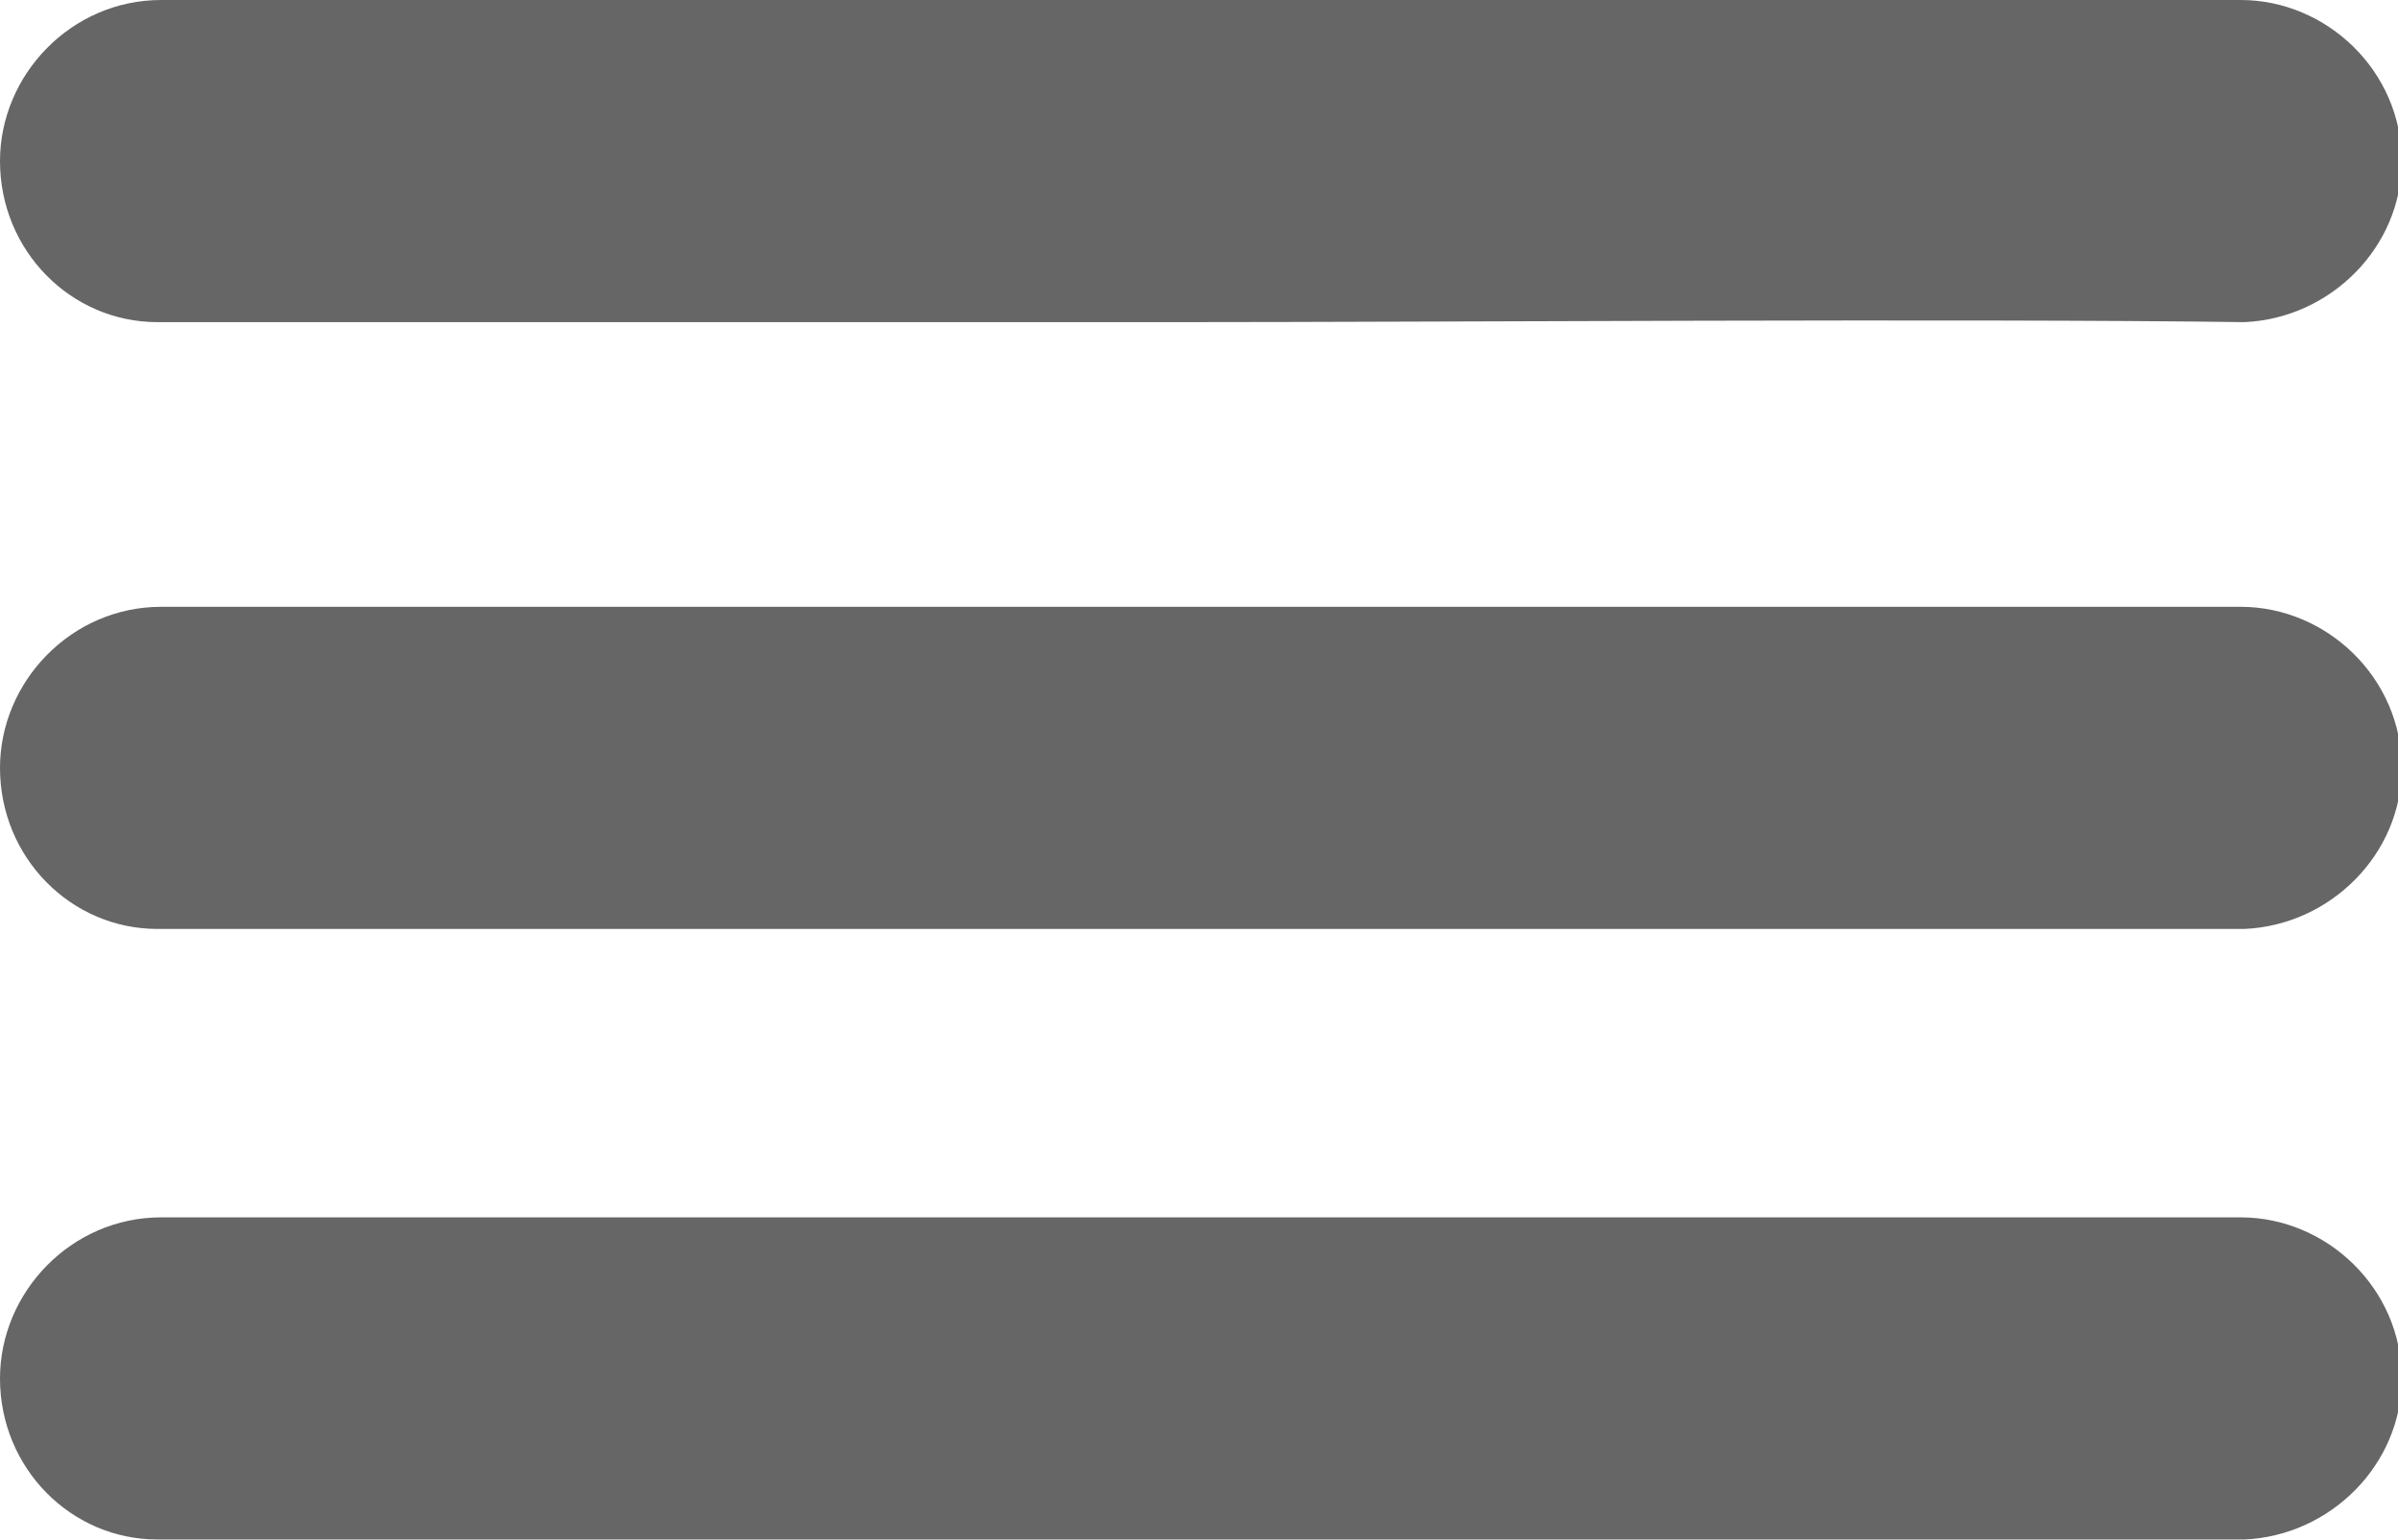
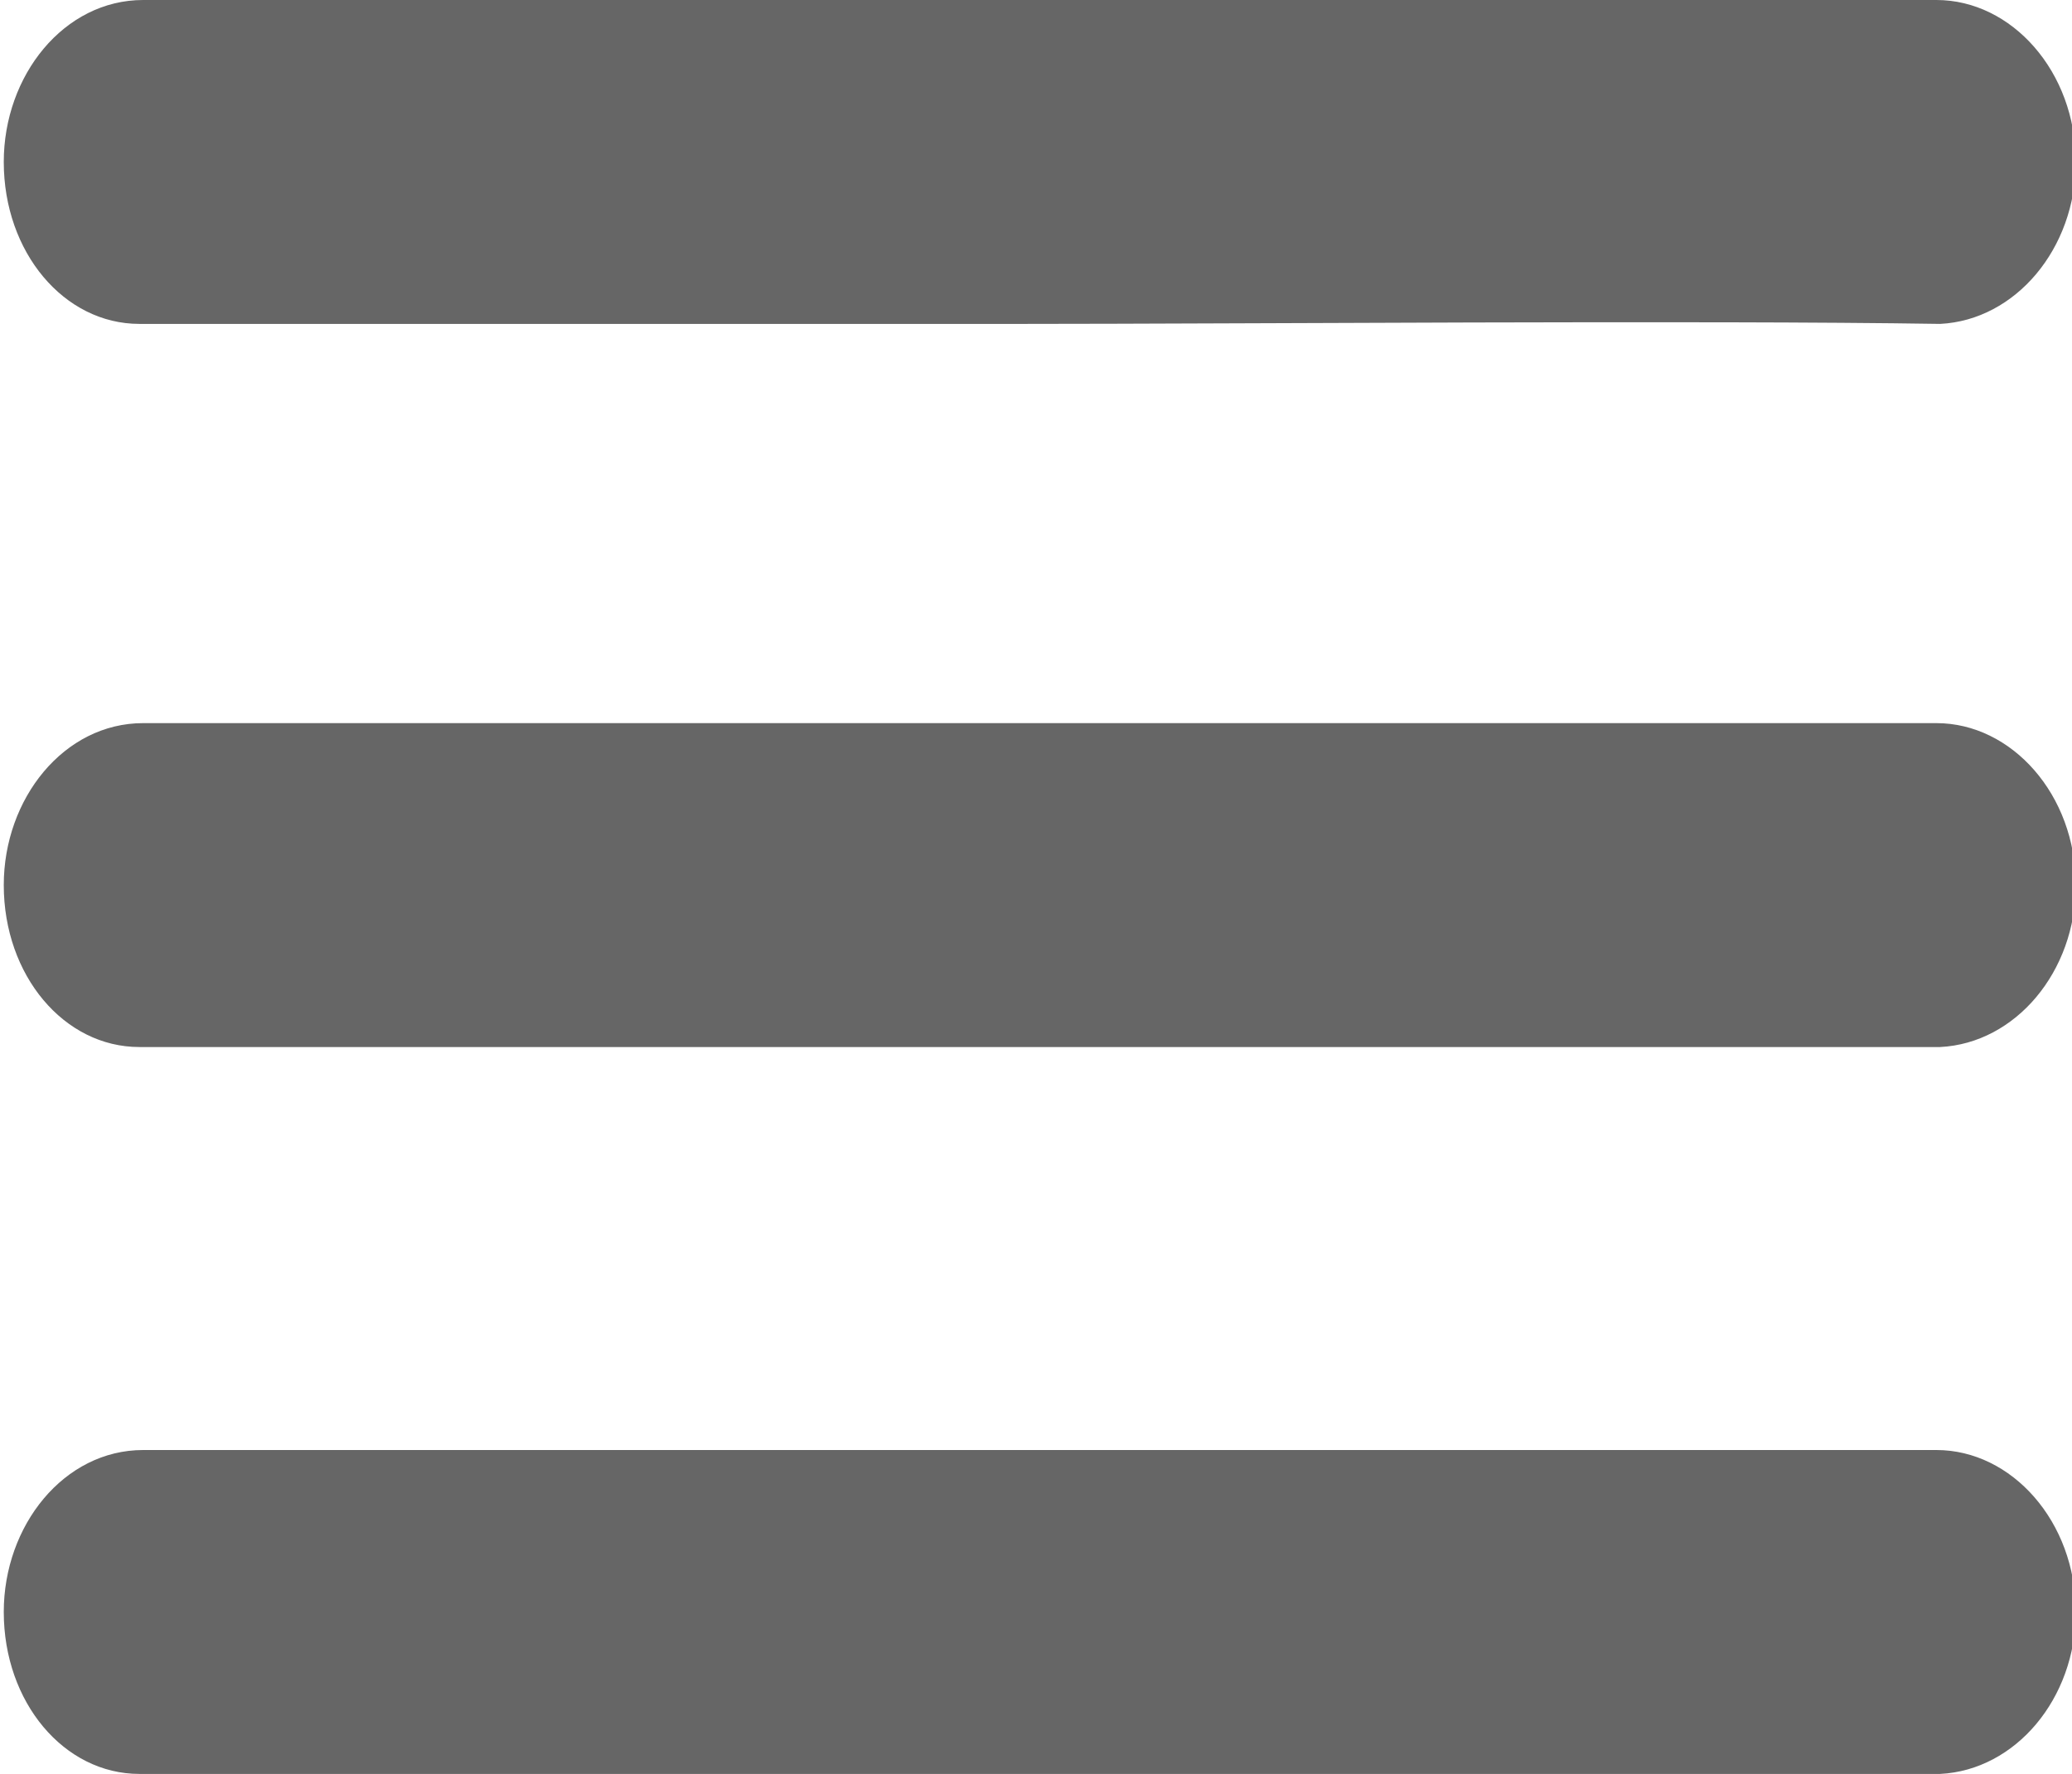
- <svg xmlns="http://www.w3.org/2000/svg" version="1.1" id="Layer_1" x="0px" y="0px" viewBox="-546 752 64 41.1" style="enable-background:new -546 752 64 41.1;" xml:space="preserve">
+ <svg xmlns="http://www.w3.org/2000/svg" version="1.1" id="Layer_1" x="0px" y="0px" viewBox="-814.5 1125.9 55 47.1" style="enable-background:new -814.5 1125.9 55 47.1;" xml:space="preserve">
  <style type="text/css">
	.st0{fill:#666666;}
</style>
-   <path class="st0" d="M-514.4,760.6c-6.2,0-20.3,0-27.4,0c-2.3,0-4.2-1.9-4.2-4.3v0c0-2.3,1.9-4.3,4.3-4.3h55.5  c2.3,0,4.3,1.9,4.3,4.3l0,0c0,2.3-1.9,4.2-4.2,4.3C-493.4,760.5-507.9,760.6-514.4,760.6z" />
-   <path class="st0" d="M-514.4,793.1c-6.2,0-20.3,0-27.4,0c-2.3,0-4.2-1.9-4.2-4.3v0c0-2.3,1.9-4.3,4.3-4.3h55.5  c2.3,0,4.3,1.9,4.3,4.3l0,0c0,2.3-1.9,4.2-4.2,4.3C-493.5,793.1-508,793.1-514.4,793.1z" />
-   <path class="st0" d="M-514.4,776.8c-6.2,0-20.3,0-27.4,0c-2.3,0-4.2-1.9-4.2-4.3v0c0-2.3,1.9-4.3,4.3-4.3h55.5  c2.3,0,4.3,1.9,4.3,4.3v0c0,2.3-1.9,4.2-4.2,4.3C-493.5,776.8-508,776.8-514.4,776.8z" />
+   <path class="st0" d="M-787.3,1134.5c-5.3,0-17.4,0-23.5,0c-2,0-3.6-1.9-3.6-4.3l0,0c0-2.3,1.6-4.3,3.7-4.3h47.6c2,0,3.7,1.9,3.7,4.3  l0,0c0,2.3-1.6,4.2-3.6,4.3C-769.3,1134.4-781.8,1134.5-787.3,1134.5z" />
+   <path class="st0" d="M-787.3,1173c-5.3,0-17.4,0-23.5,0c-2,0-3.6-1.9-3.6-4.3l0,0c0-2.3,1.6-4.3,3.7-4.3h47.6c2,0,3.7,1.9,3.7,4.3  l0,0c0,2.3-1.6,4.2-3.6,4.3C-769.4,1173-781.8,1173-787.3,1173z" />
+   <path class="st0" d="M-787.3,1153.7c-5.3,0-17.4,0-23.5,0c-2,0-3.6-1.9-3.6-4.3l0,0c0-2.3,1.6-4.3,3.7-4.3h47.6c2,0,3.7,1.9,3.7,4.3  l0,0c0,2.3-1.6,4.2-3.6,4.3C-769.4,1153.7-781.8,1153.7-787.3,1153.7z" />
</svg>
